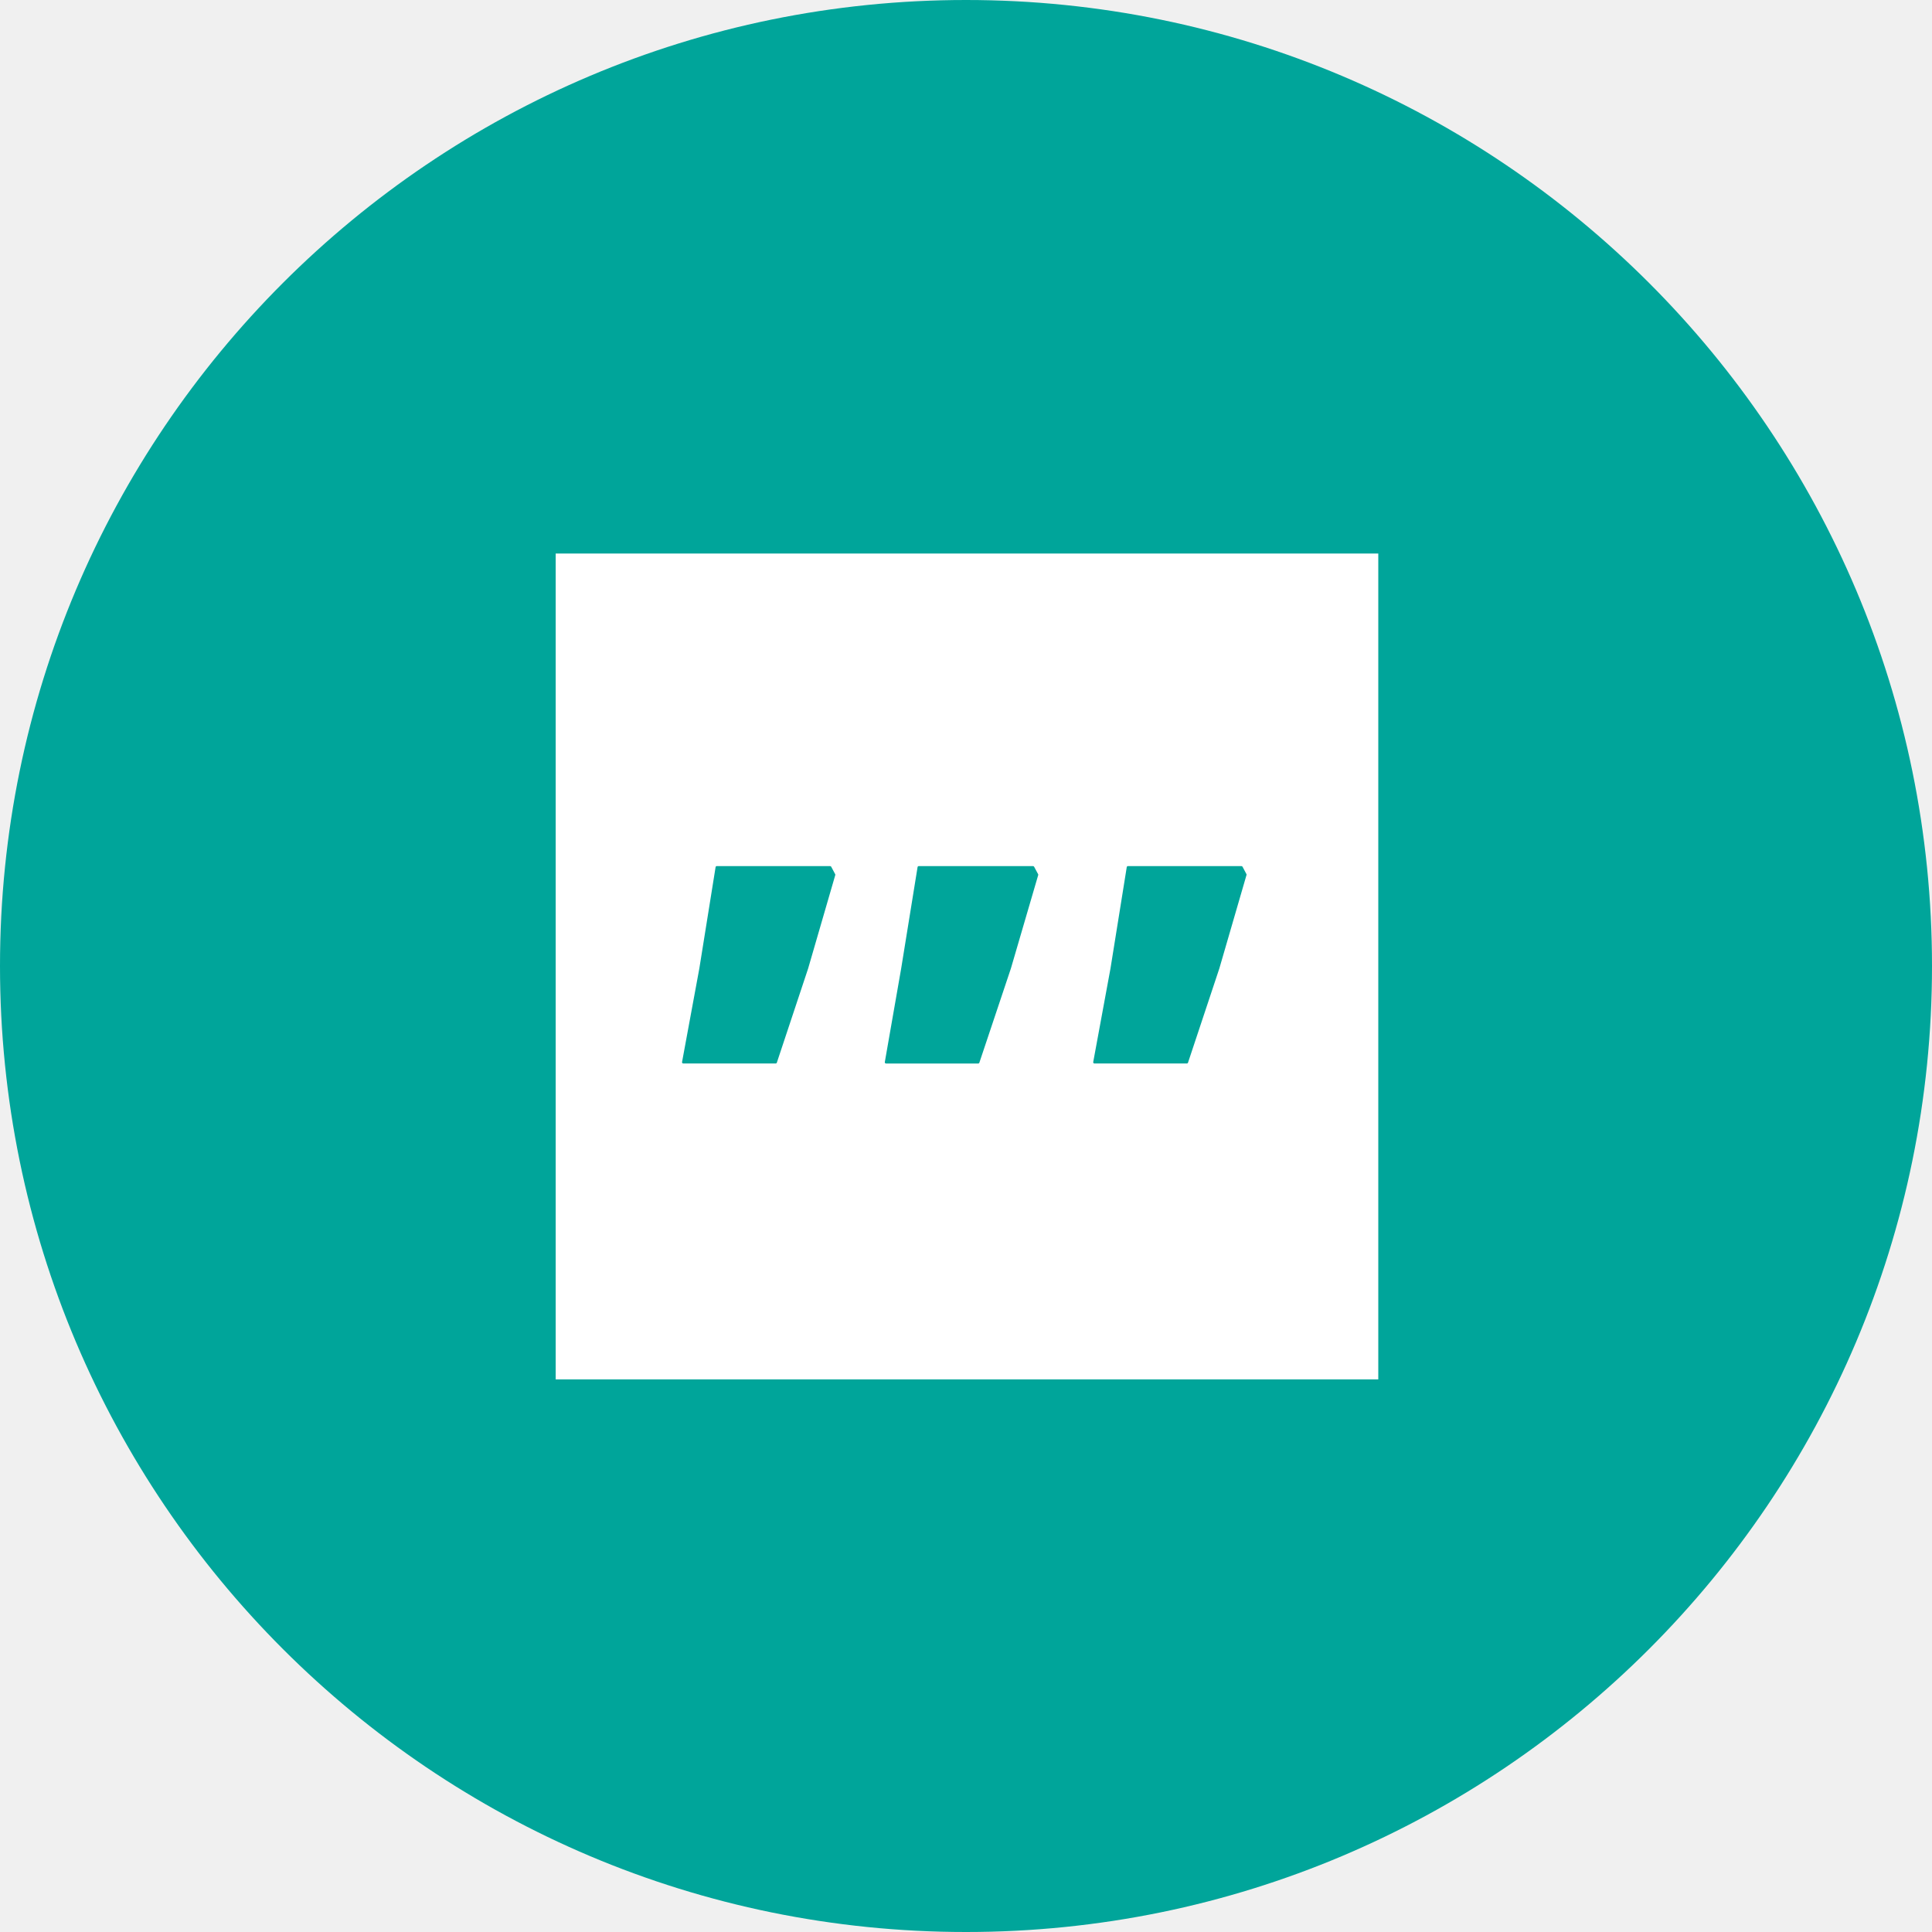
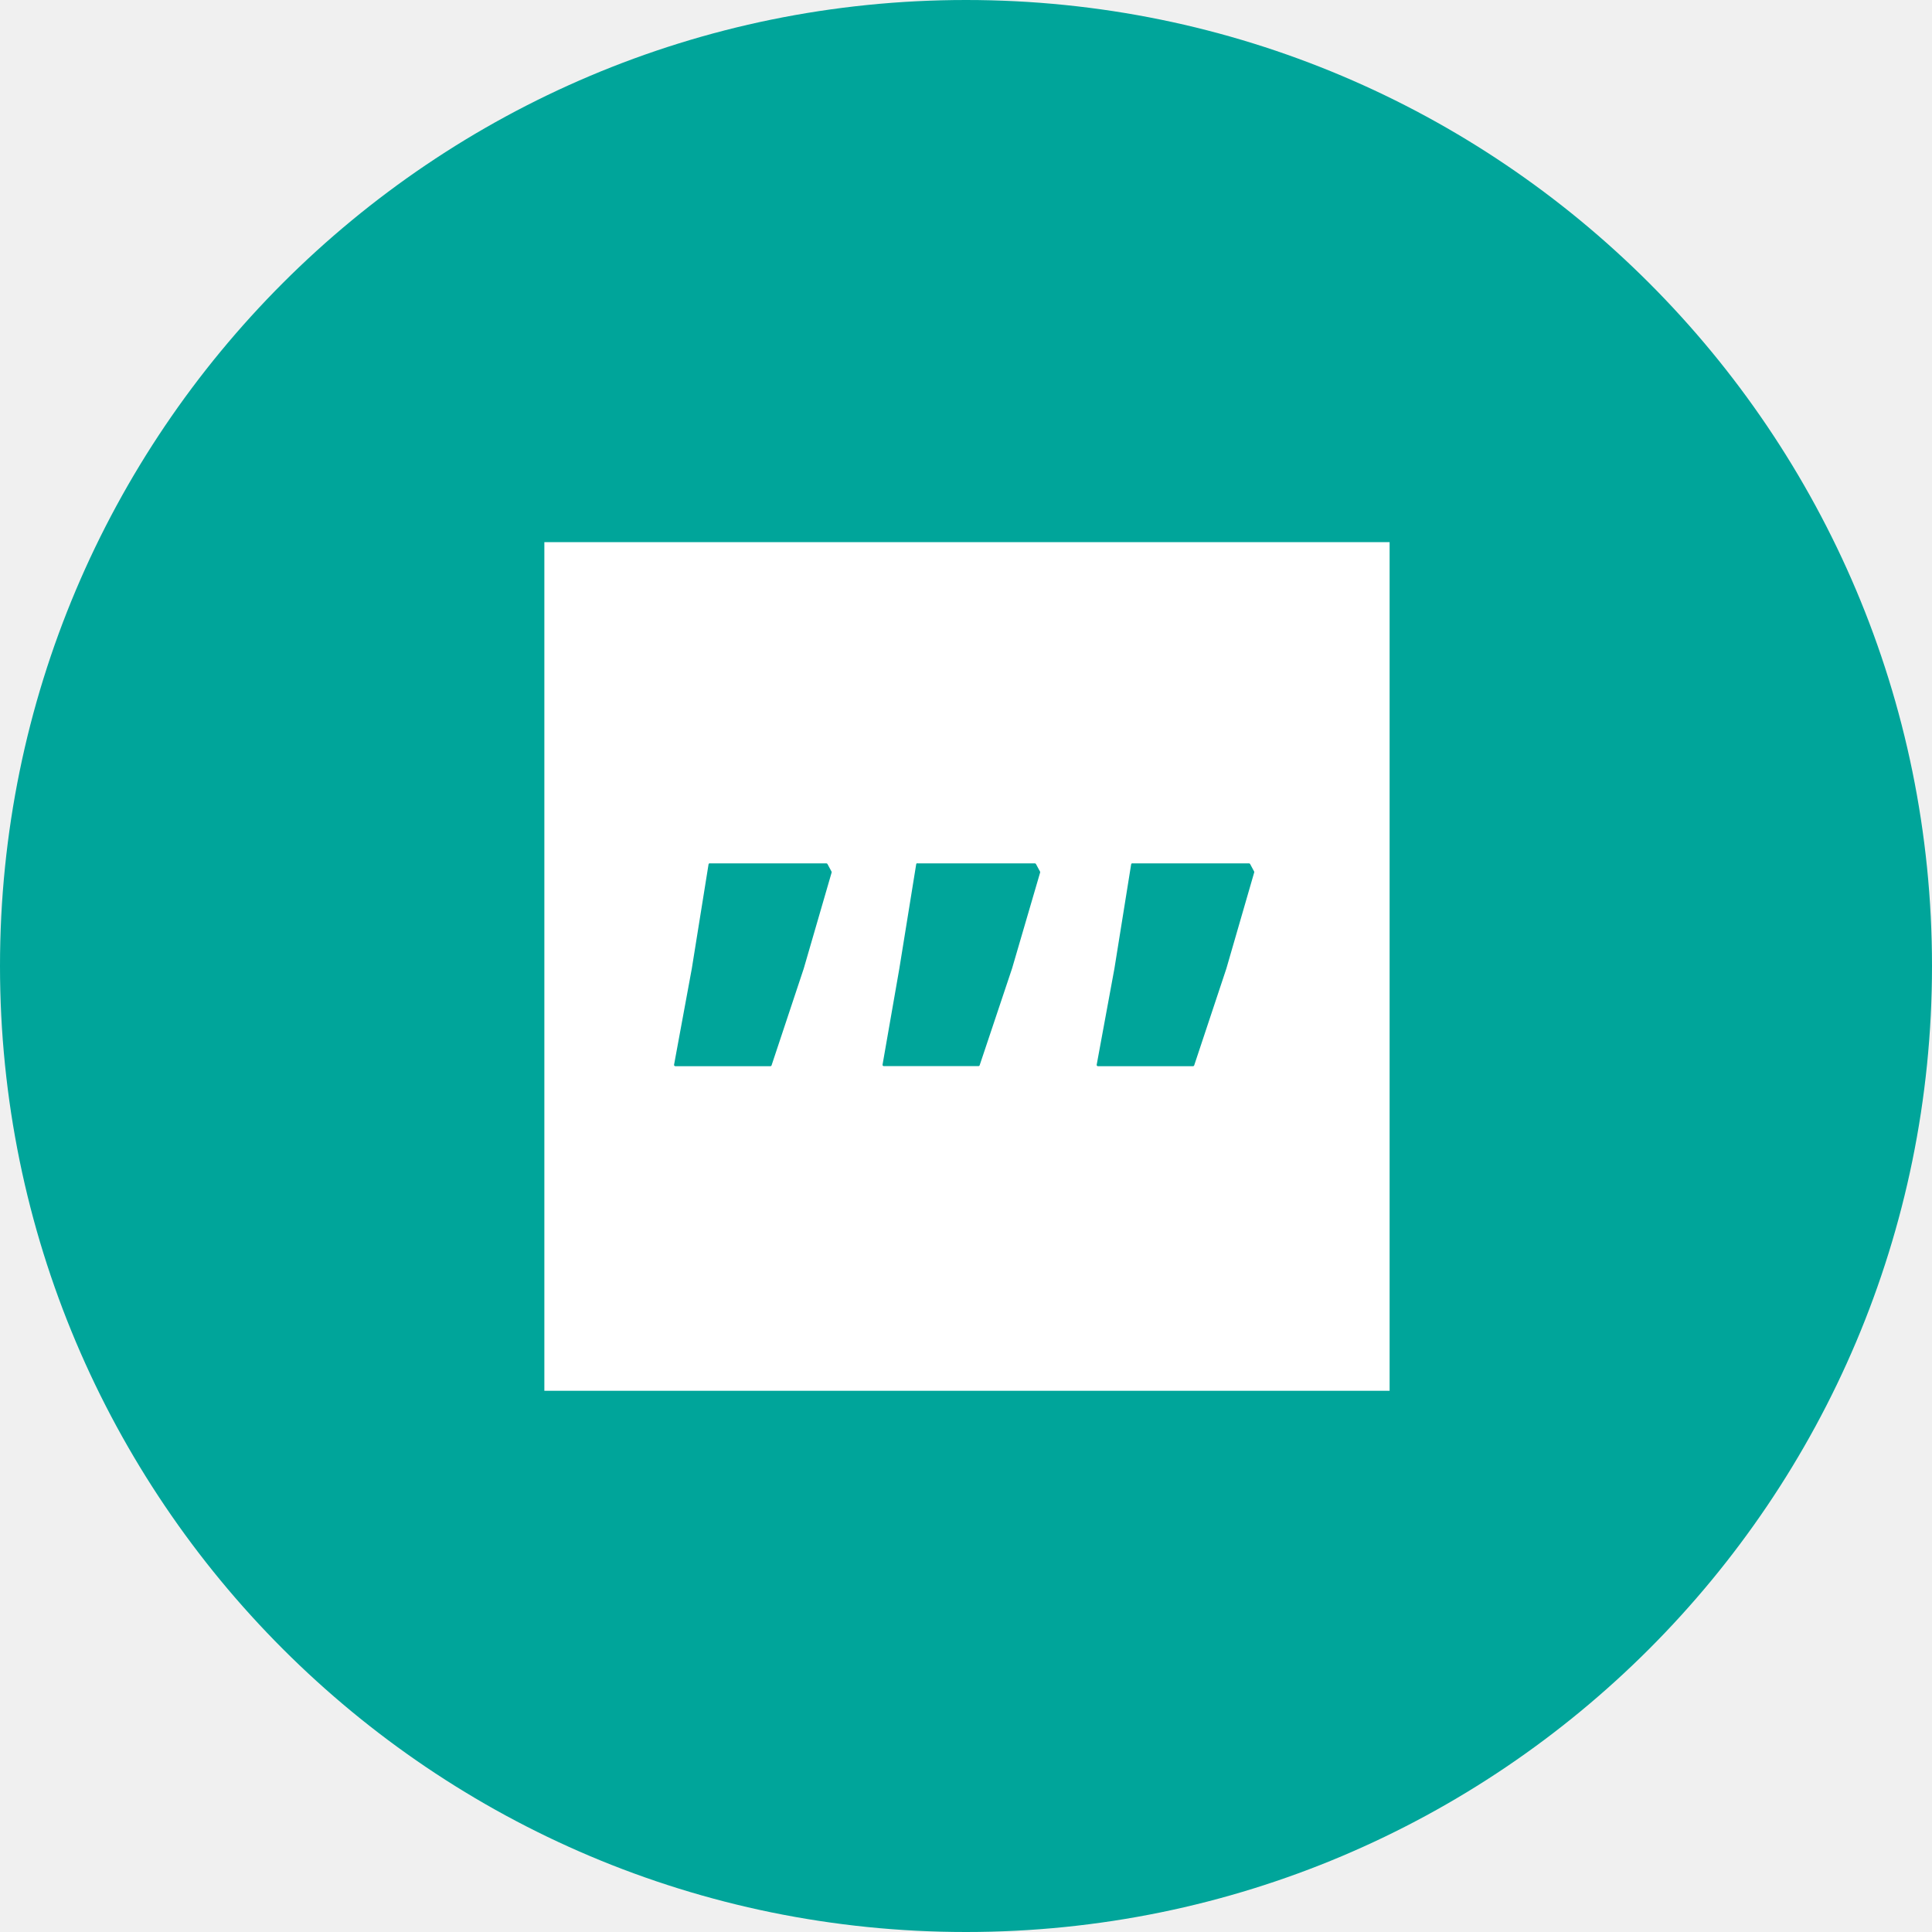
<svg xmlns="http://www.w3.org/2000/svg" viewBox="0 0 1024 1024">
  <circle cx="512" cy="512" r="512" style="fill:#00a59a" />
-   <path d="M294.52 293.38v437.74h436V293.38Zm85.33 165.68H440a.64.64 0 0 1 .57.34l2.09 3.93a.64.64 0 0 1 .05.48l-14.38 49.51-16.59 49.91a.64.64 0 0 1-.61.44h-49a.64.64 0 0 1-.63-.76l9.16-49.6 8.62-53.73a.64.64 0 0 1 .63-.54Zm107.11 0h60.58a.64.64 0 0 1 .57.34l2.11 3.93a.64.64 0 0 1 .05.48l-14.48 49.51-16.71 49.92a.64.64 0 0 1-.61.44H469.6a.64.64 0 0 1-.63-.75l8.67-49.61 8.69-53.73a.64.64 0 0 1 .63-.54Zm110.88 0H658a.64.64 0 0 1 .57.34l2.09 3.93a.64.64 0 0 1 0 .48l-14.39 49.51-16.6 49.91a.64.64 0 0 1-.61.44h-49a.64.64 0 0 1-.63-.76l9.15-49.6 8.62-53.72a.64.64 0 0 1 .63-.54Z" style="fill:#fff" />
+   <path d="M288.52 287.36v449.78h448V287.36Zm87.67 170.24H438a.66.66 0 0 1 .58.35l2.15 4a.66.66 0 0 1 .05.5L426 513.36l-17.05 51.29a.66.66 0 0 1-.63.45h-50.4a.66.66 0 0 1-.65-.78l9.41-51 8.86-55.2a.66.66 0 0 1 .65-.56Zm110.06 0h62.25a.66.66 0 0 1 .58.35l2.16 4a.66.66 0 0 1 .05.5l-14.88 50.87-17.17 51.29a.66.66 0 0 1-.63.45h-50.19a.66.66 0 0 1-.65-.77l8.91-51 8.92-55.21a.66.66 0 0 1 .65-.56Zm113.93 0H662a.66.66 0 0 1 .59.35l2.15 4a.66.66 0 0 1 0 .5L650 513.36l-17.05 51.29a.66.66 0 0 1-.63.45h-50.4a.66.66 0 0 1-.65-.78l9.4-51 8.86-55.2a.66.66 0 0 1 .65-.56Z" style="fill:#fff" />
</svg>
